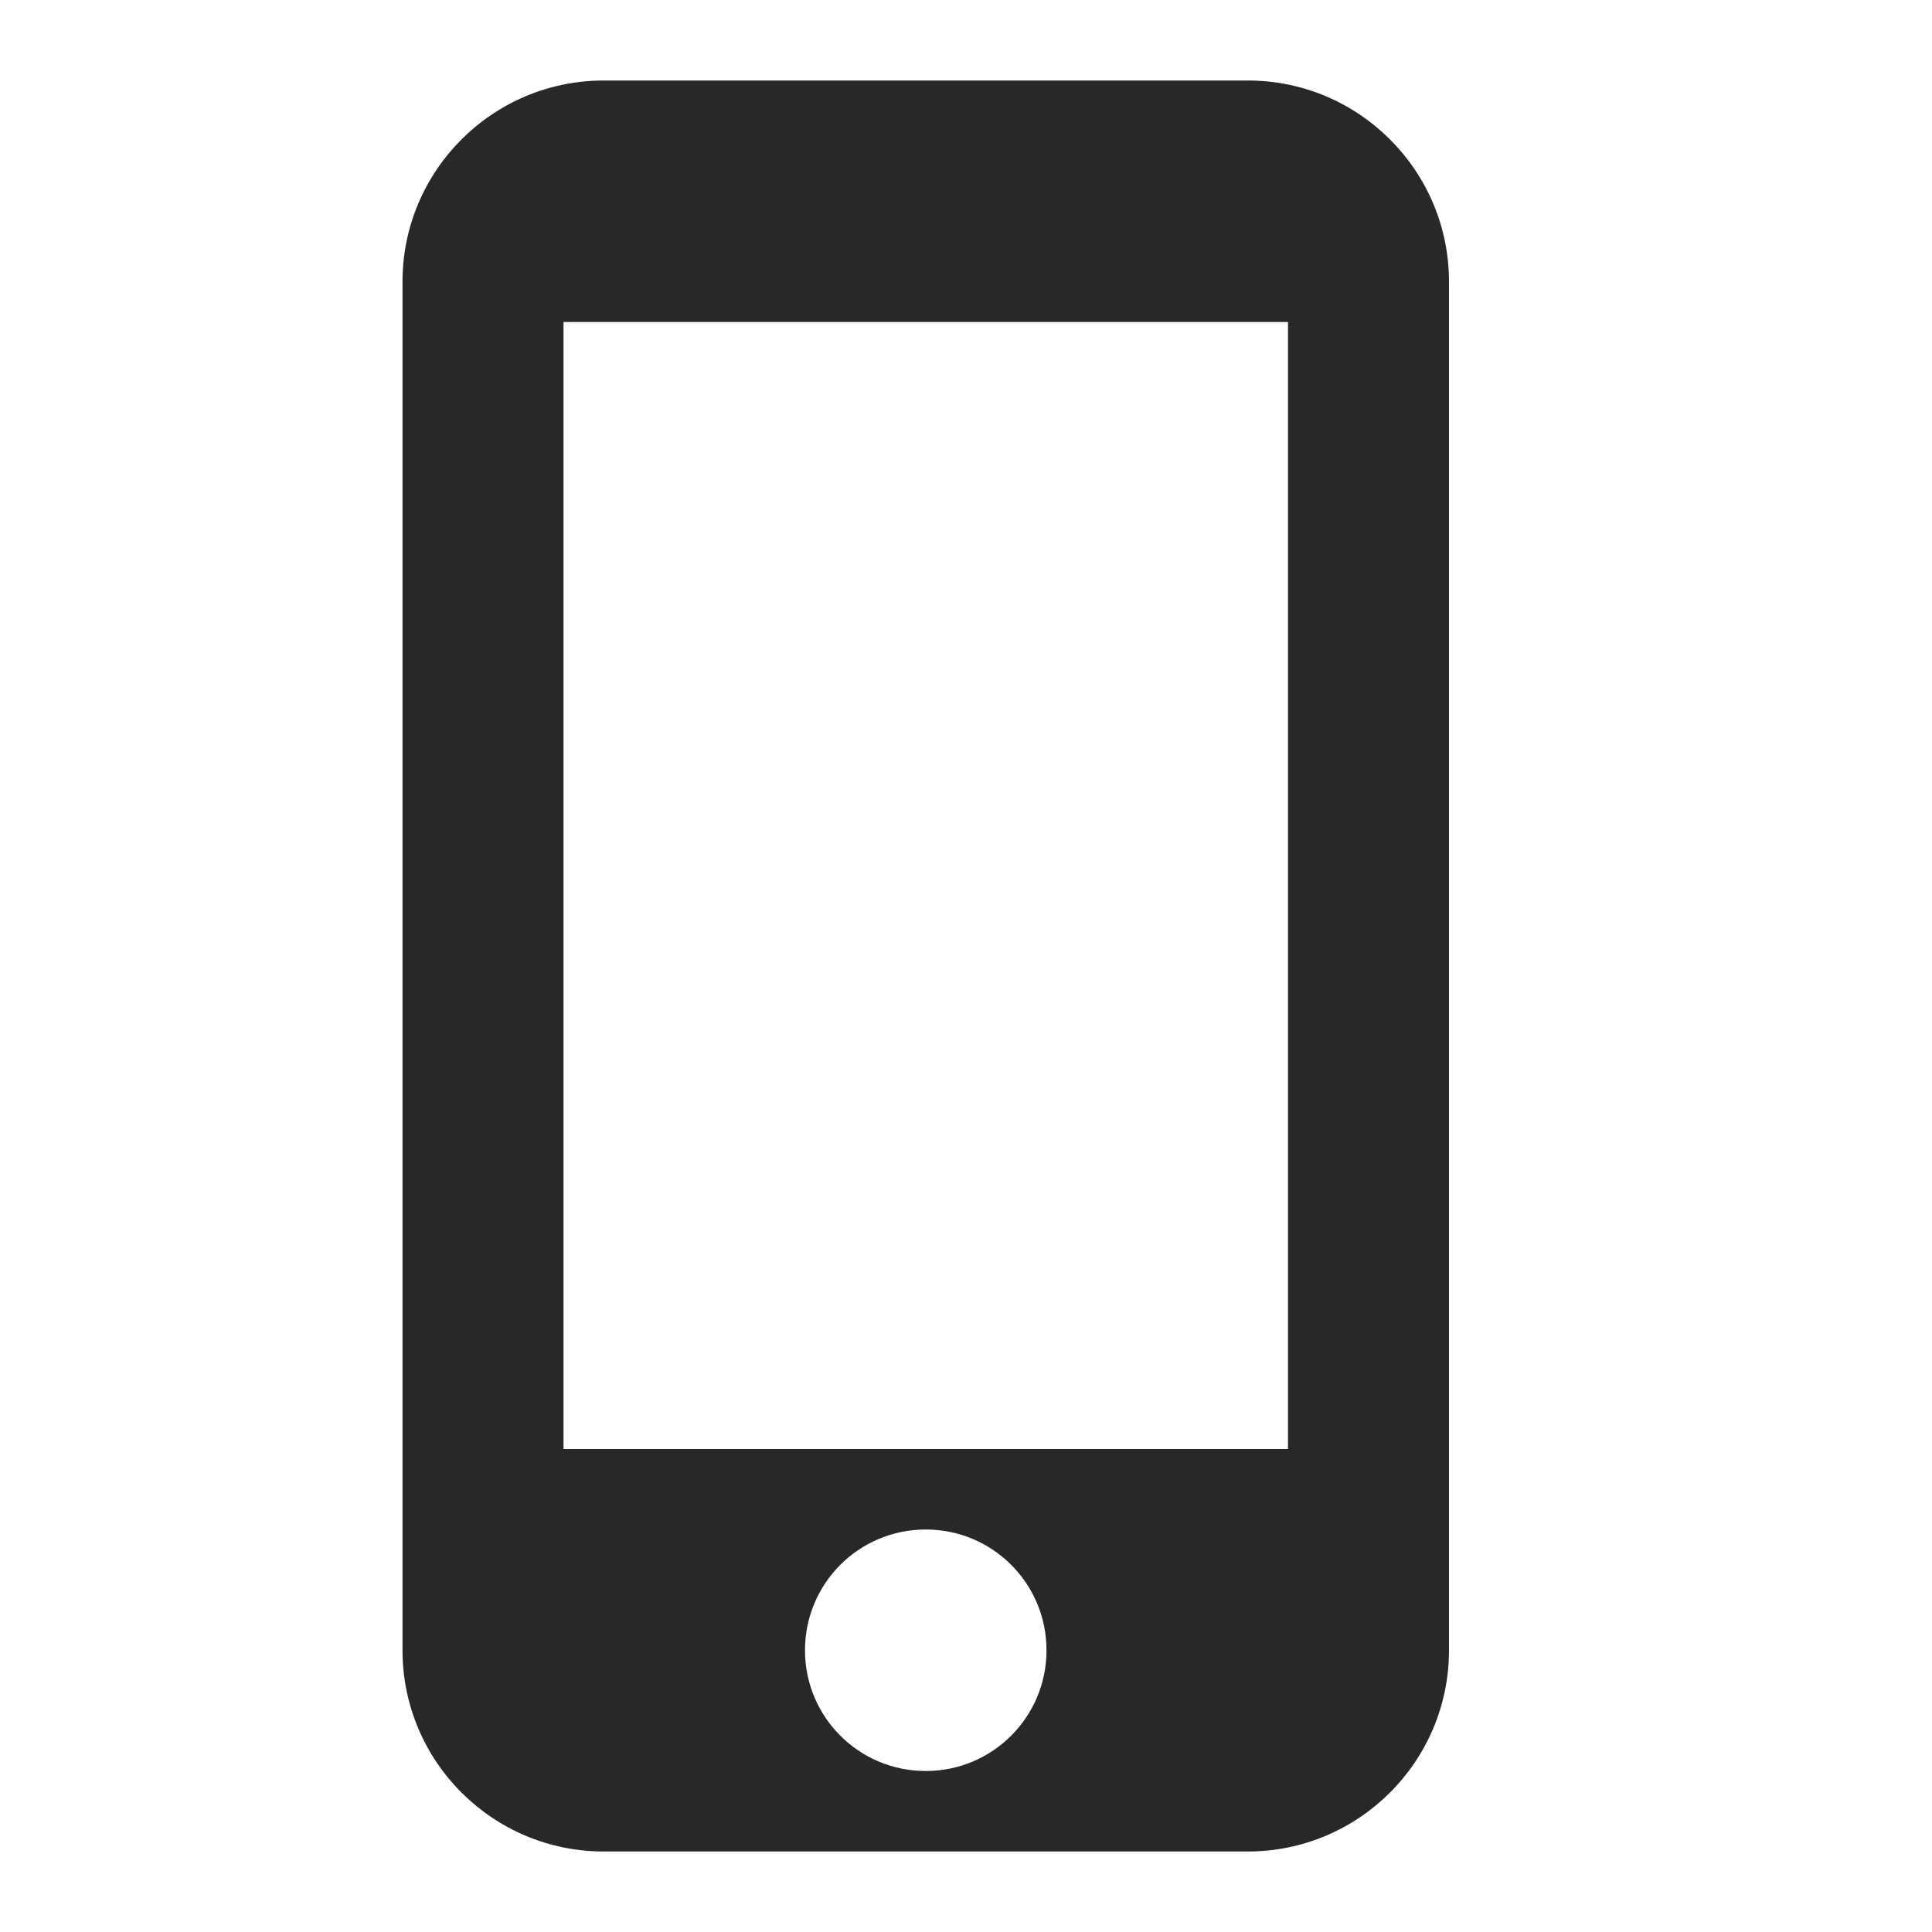
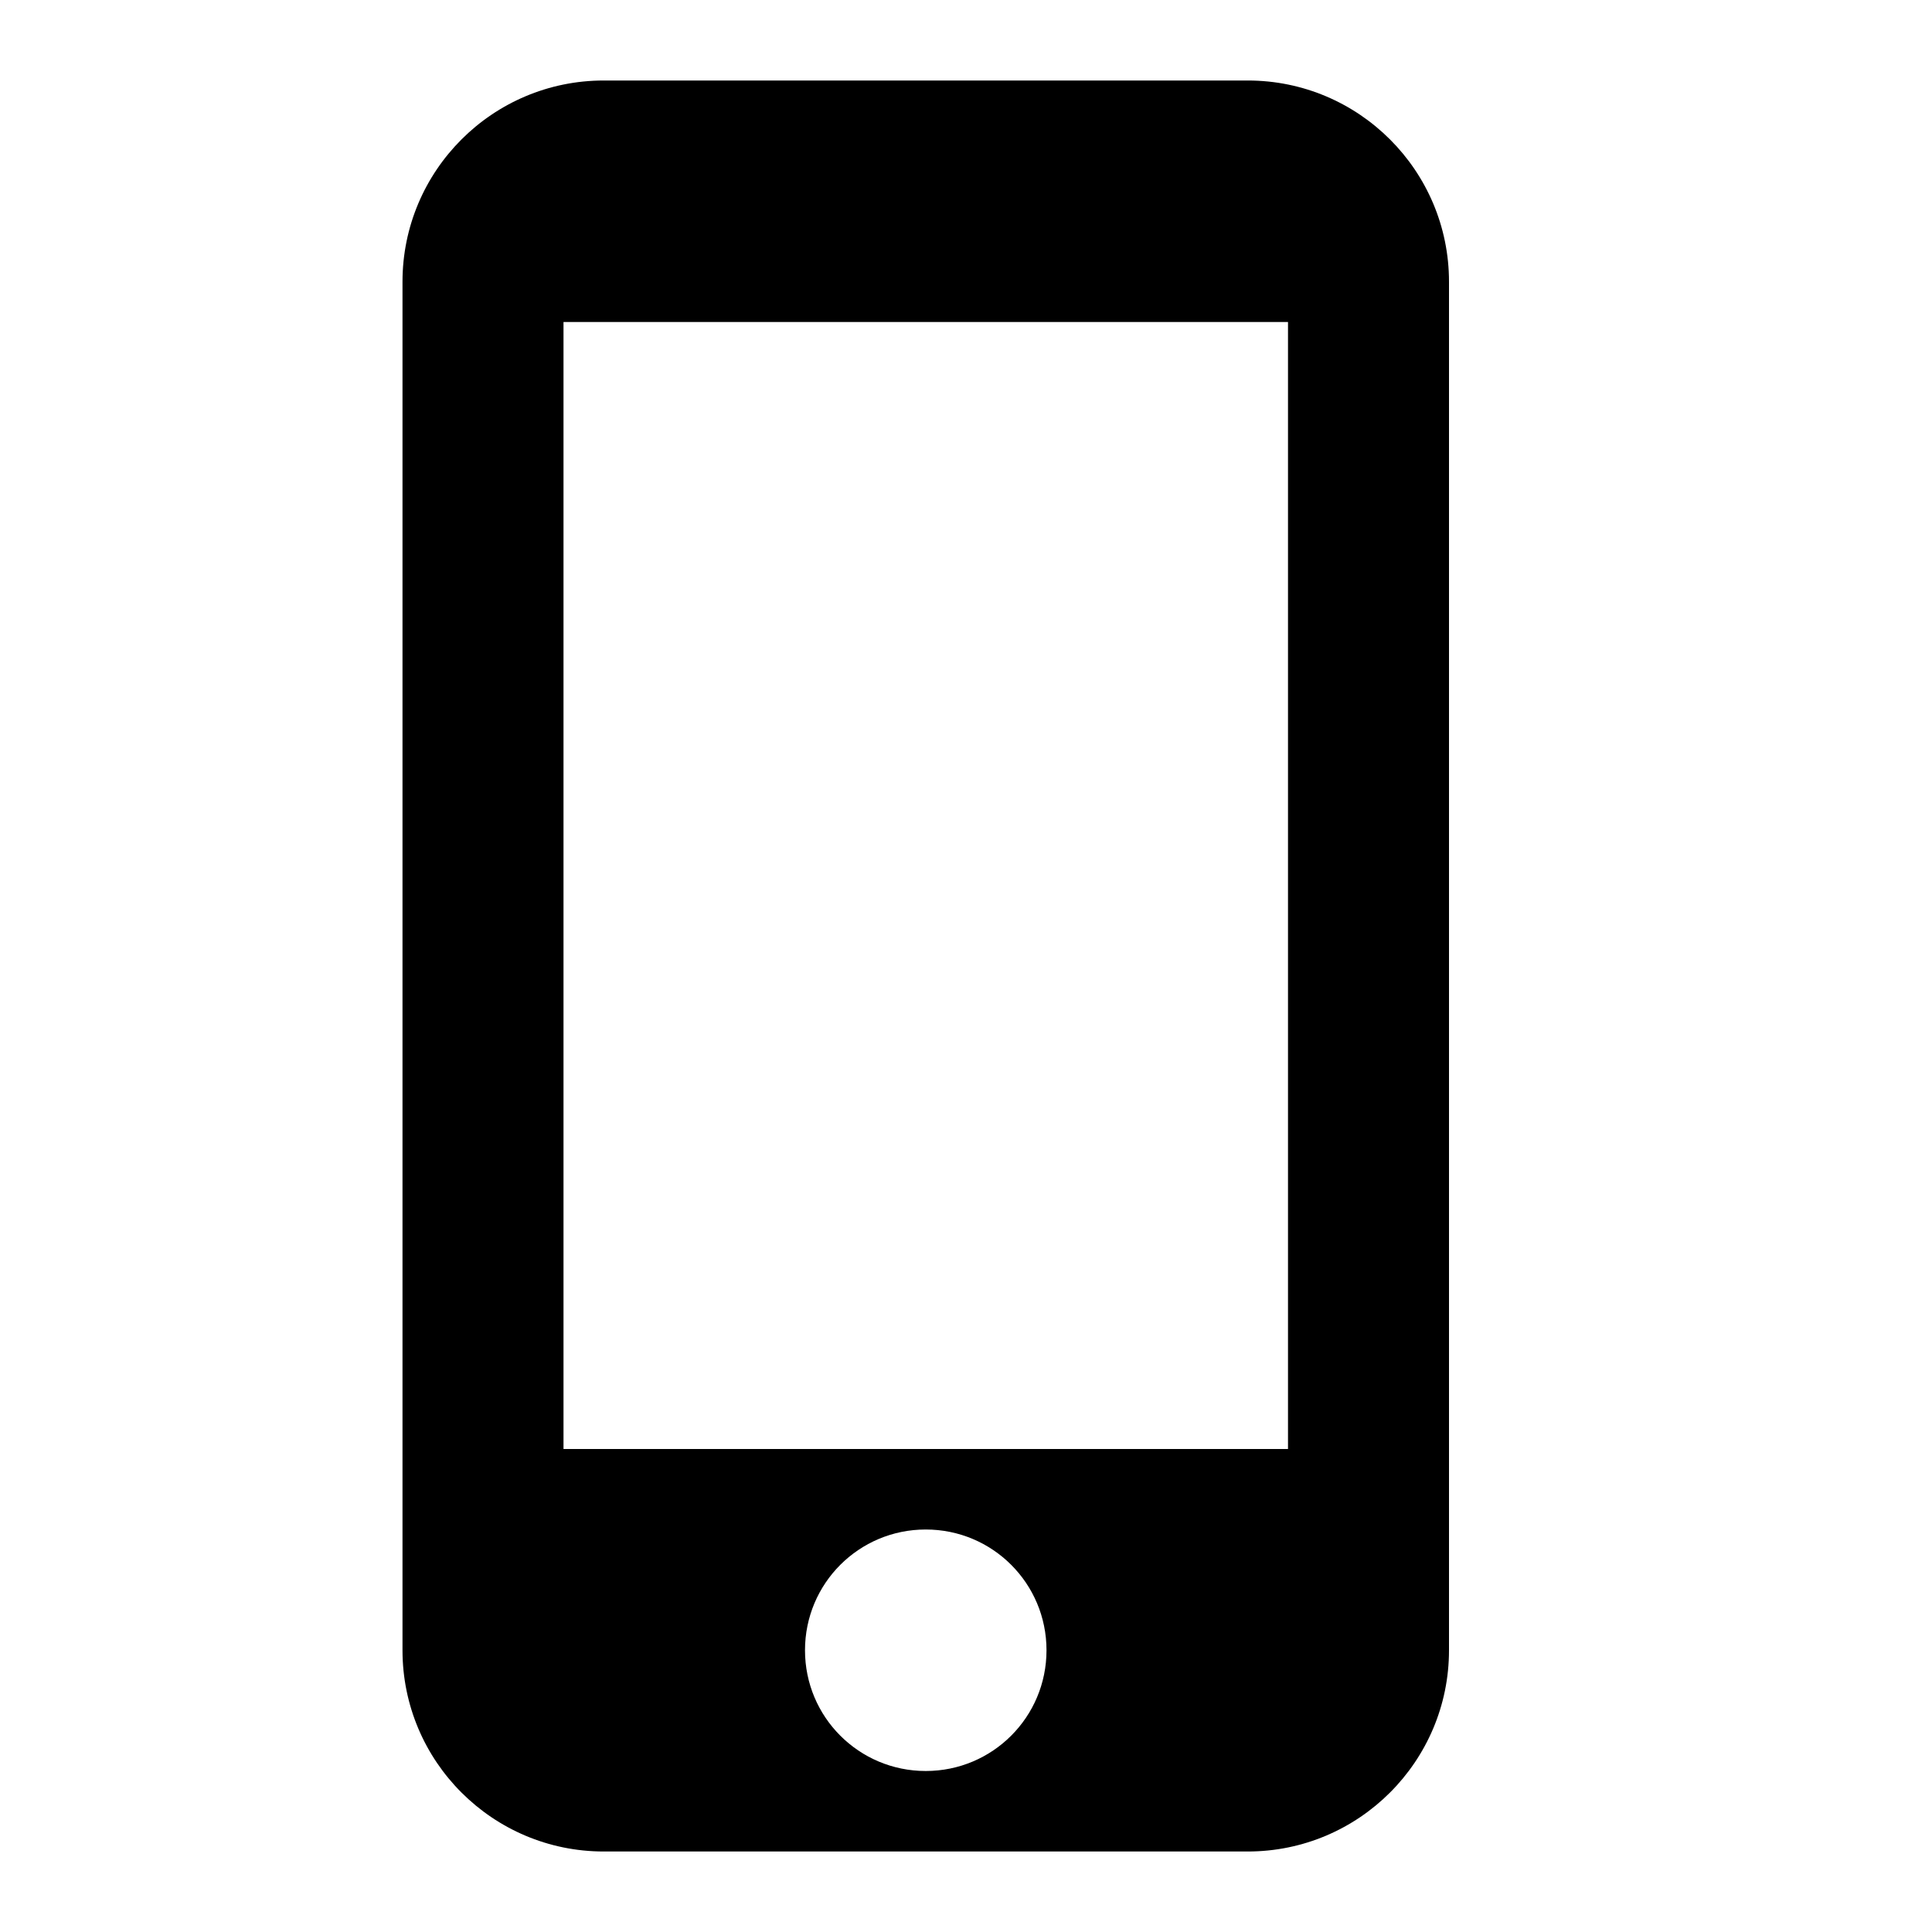
- <svg xmlns="http://www.w3.org/2000/svg" width="24" height="24" viewBox="0 0 24 24" fill="none">
-   <path d="M15.5 1H7.5C6.12 1 5 2.12 5 3.5V20.5C5 21.88 6.12 23 7.5 23H15.5C16.88 23 18 21.88 18 20.5V3.5C18 2.12 16.88 1 15.5 1ZM11.5 22C10.67 22 10 21.33 10 20.5C10 19.67 10.67 19 11.5 19C12.33 19 13 19.67 13 20.5C13 21.33 12.33 22 11.5 22ZM16 18H7V4H16V18Z" fill="#282828" />
+ <svg xmlns="http://www.w3.org/2000/svg" width="24" height="24" viewBox="0 0 24 24">
+   <path d="M15.5 1H7.5C6.12 1 5 2.12 5 3.5V20.5C5 21.88 6.12 23 7.5 23H15.5C16.88 23 18 21.88 18 20.5V3.5C18 2.12 16.88 1 15.5 1ZM11.5 22C10.67 22 10 21.33 10 20.5C10 19.67 10.67 19 11.5 19C12.33 19 13 19.67 13 20.5C13 21.33 12.33 22 11.5 22ZM16 18H7V4H16V18Z" />
</svg>
